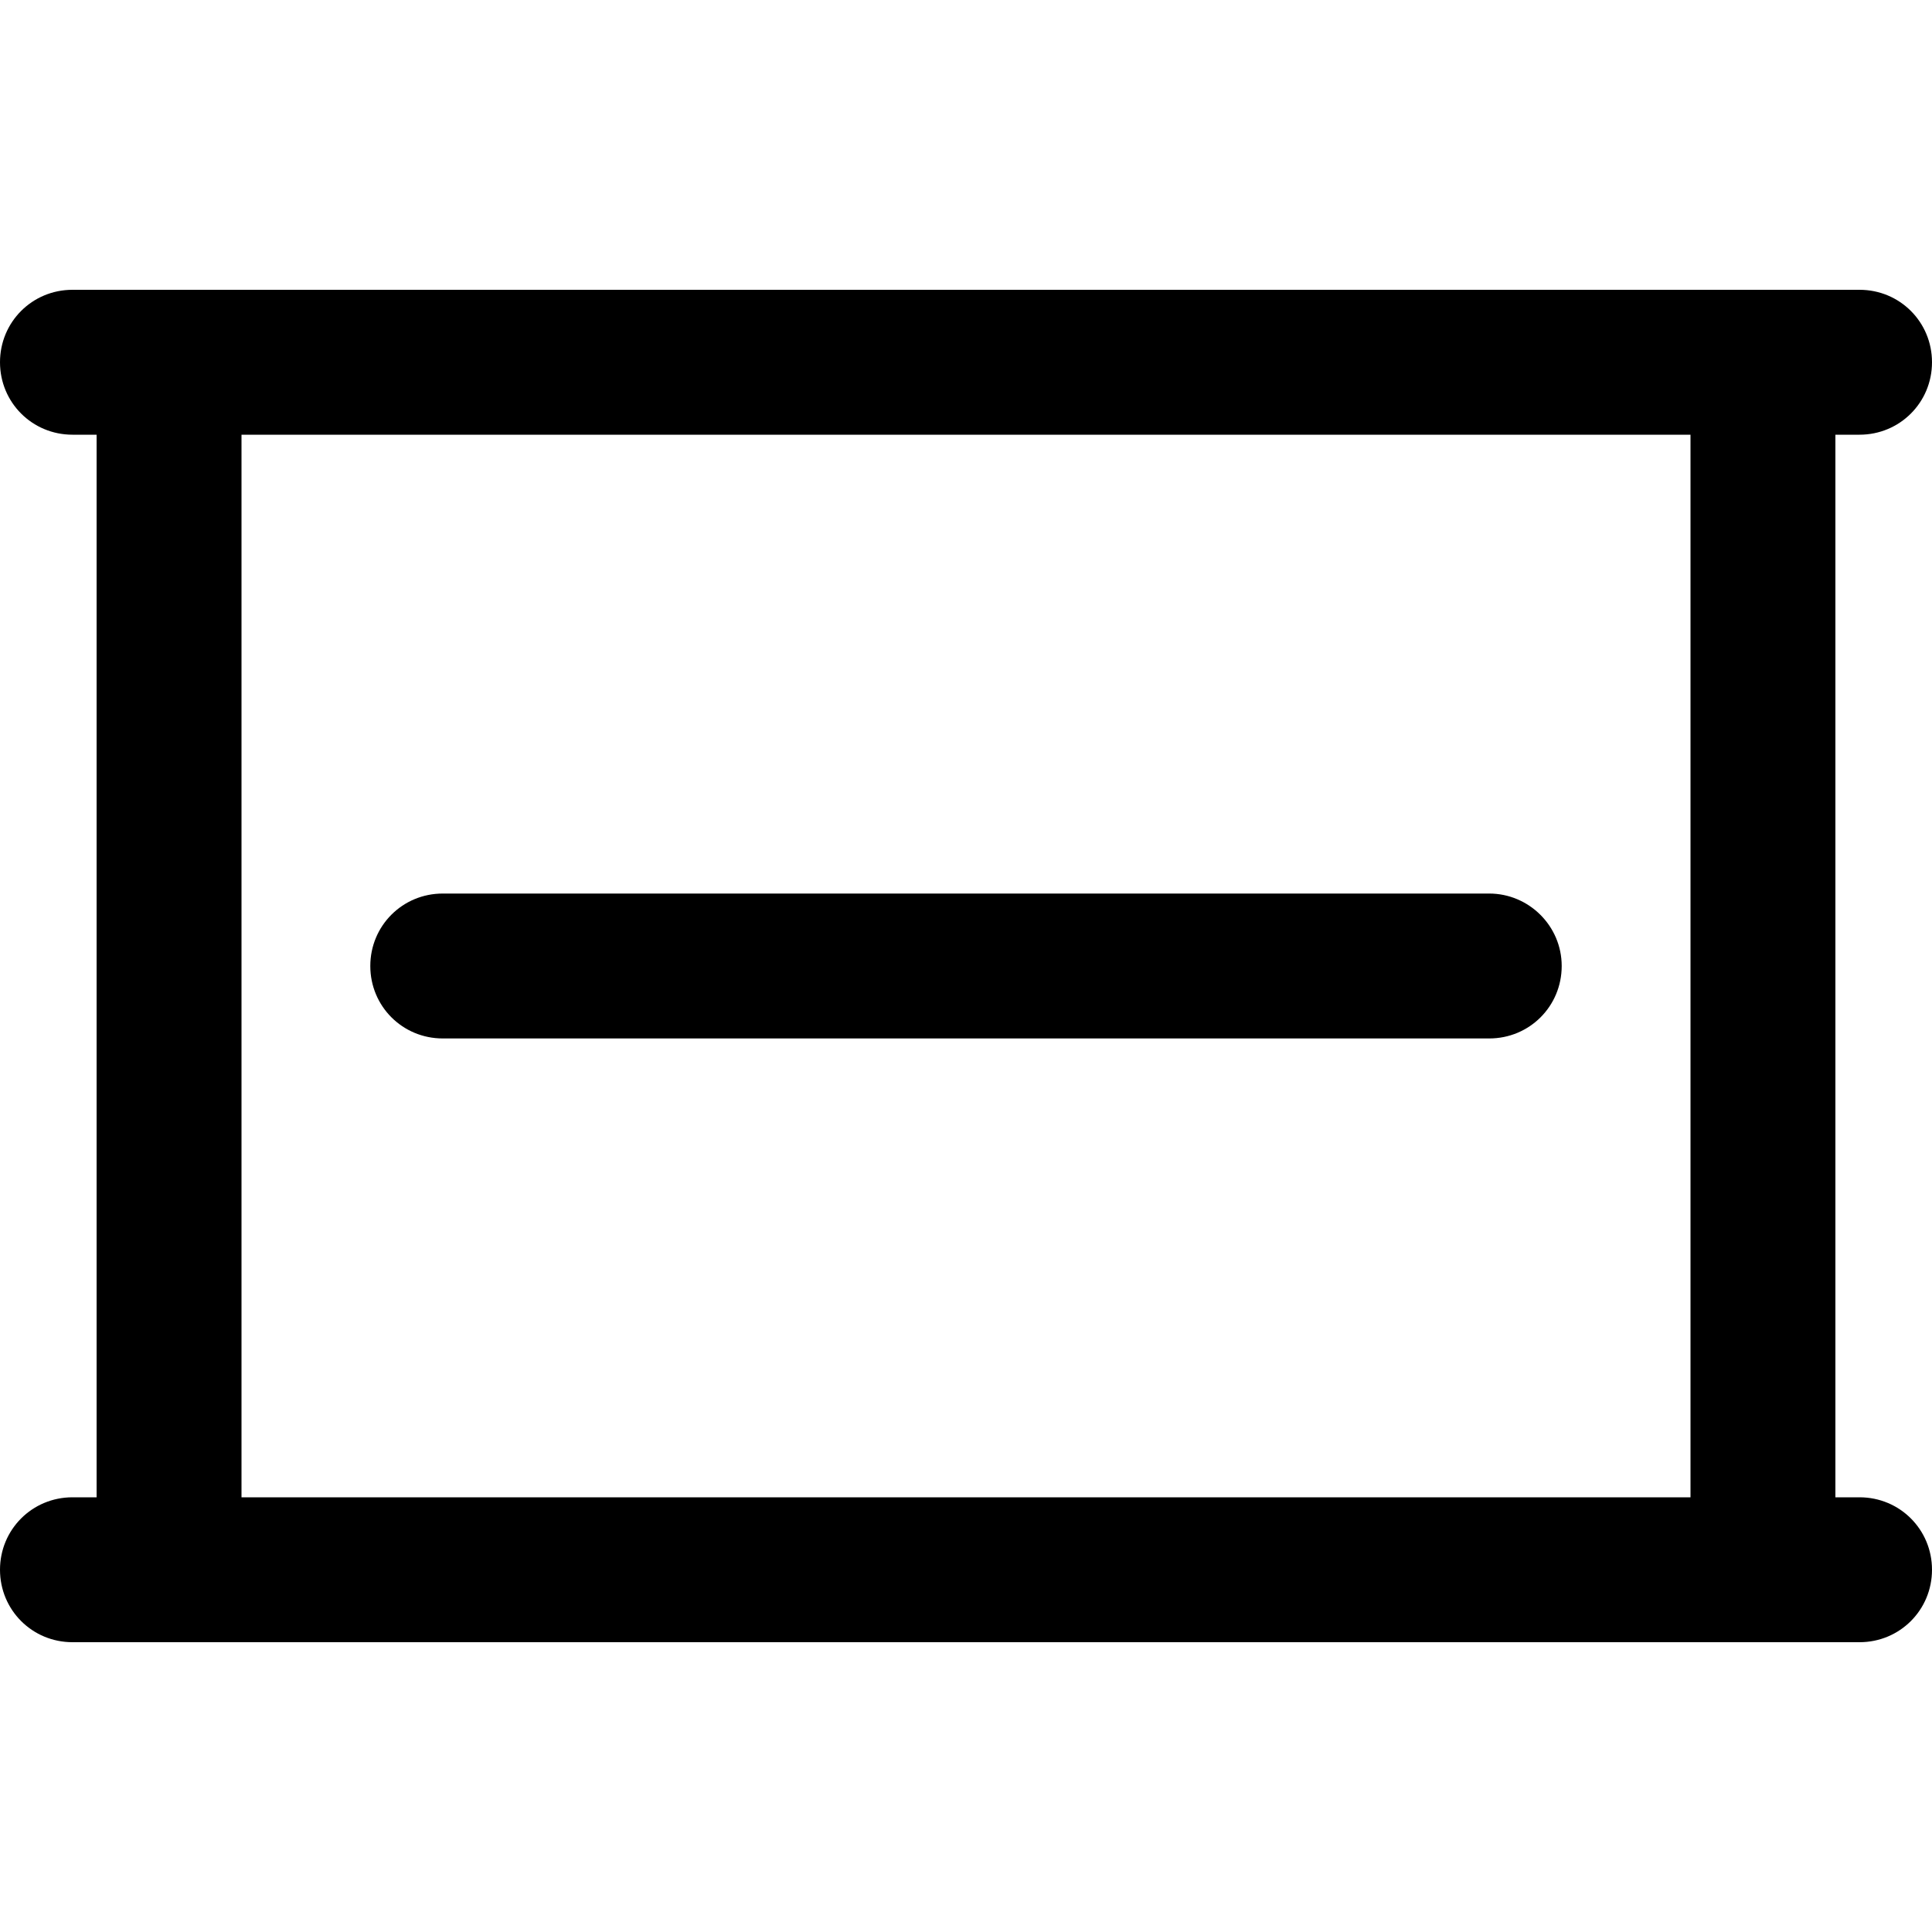
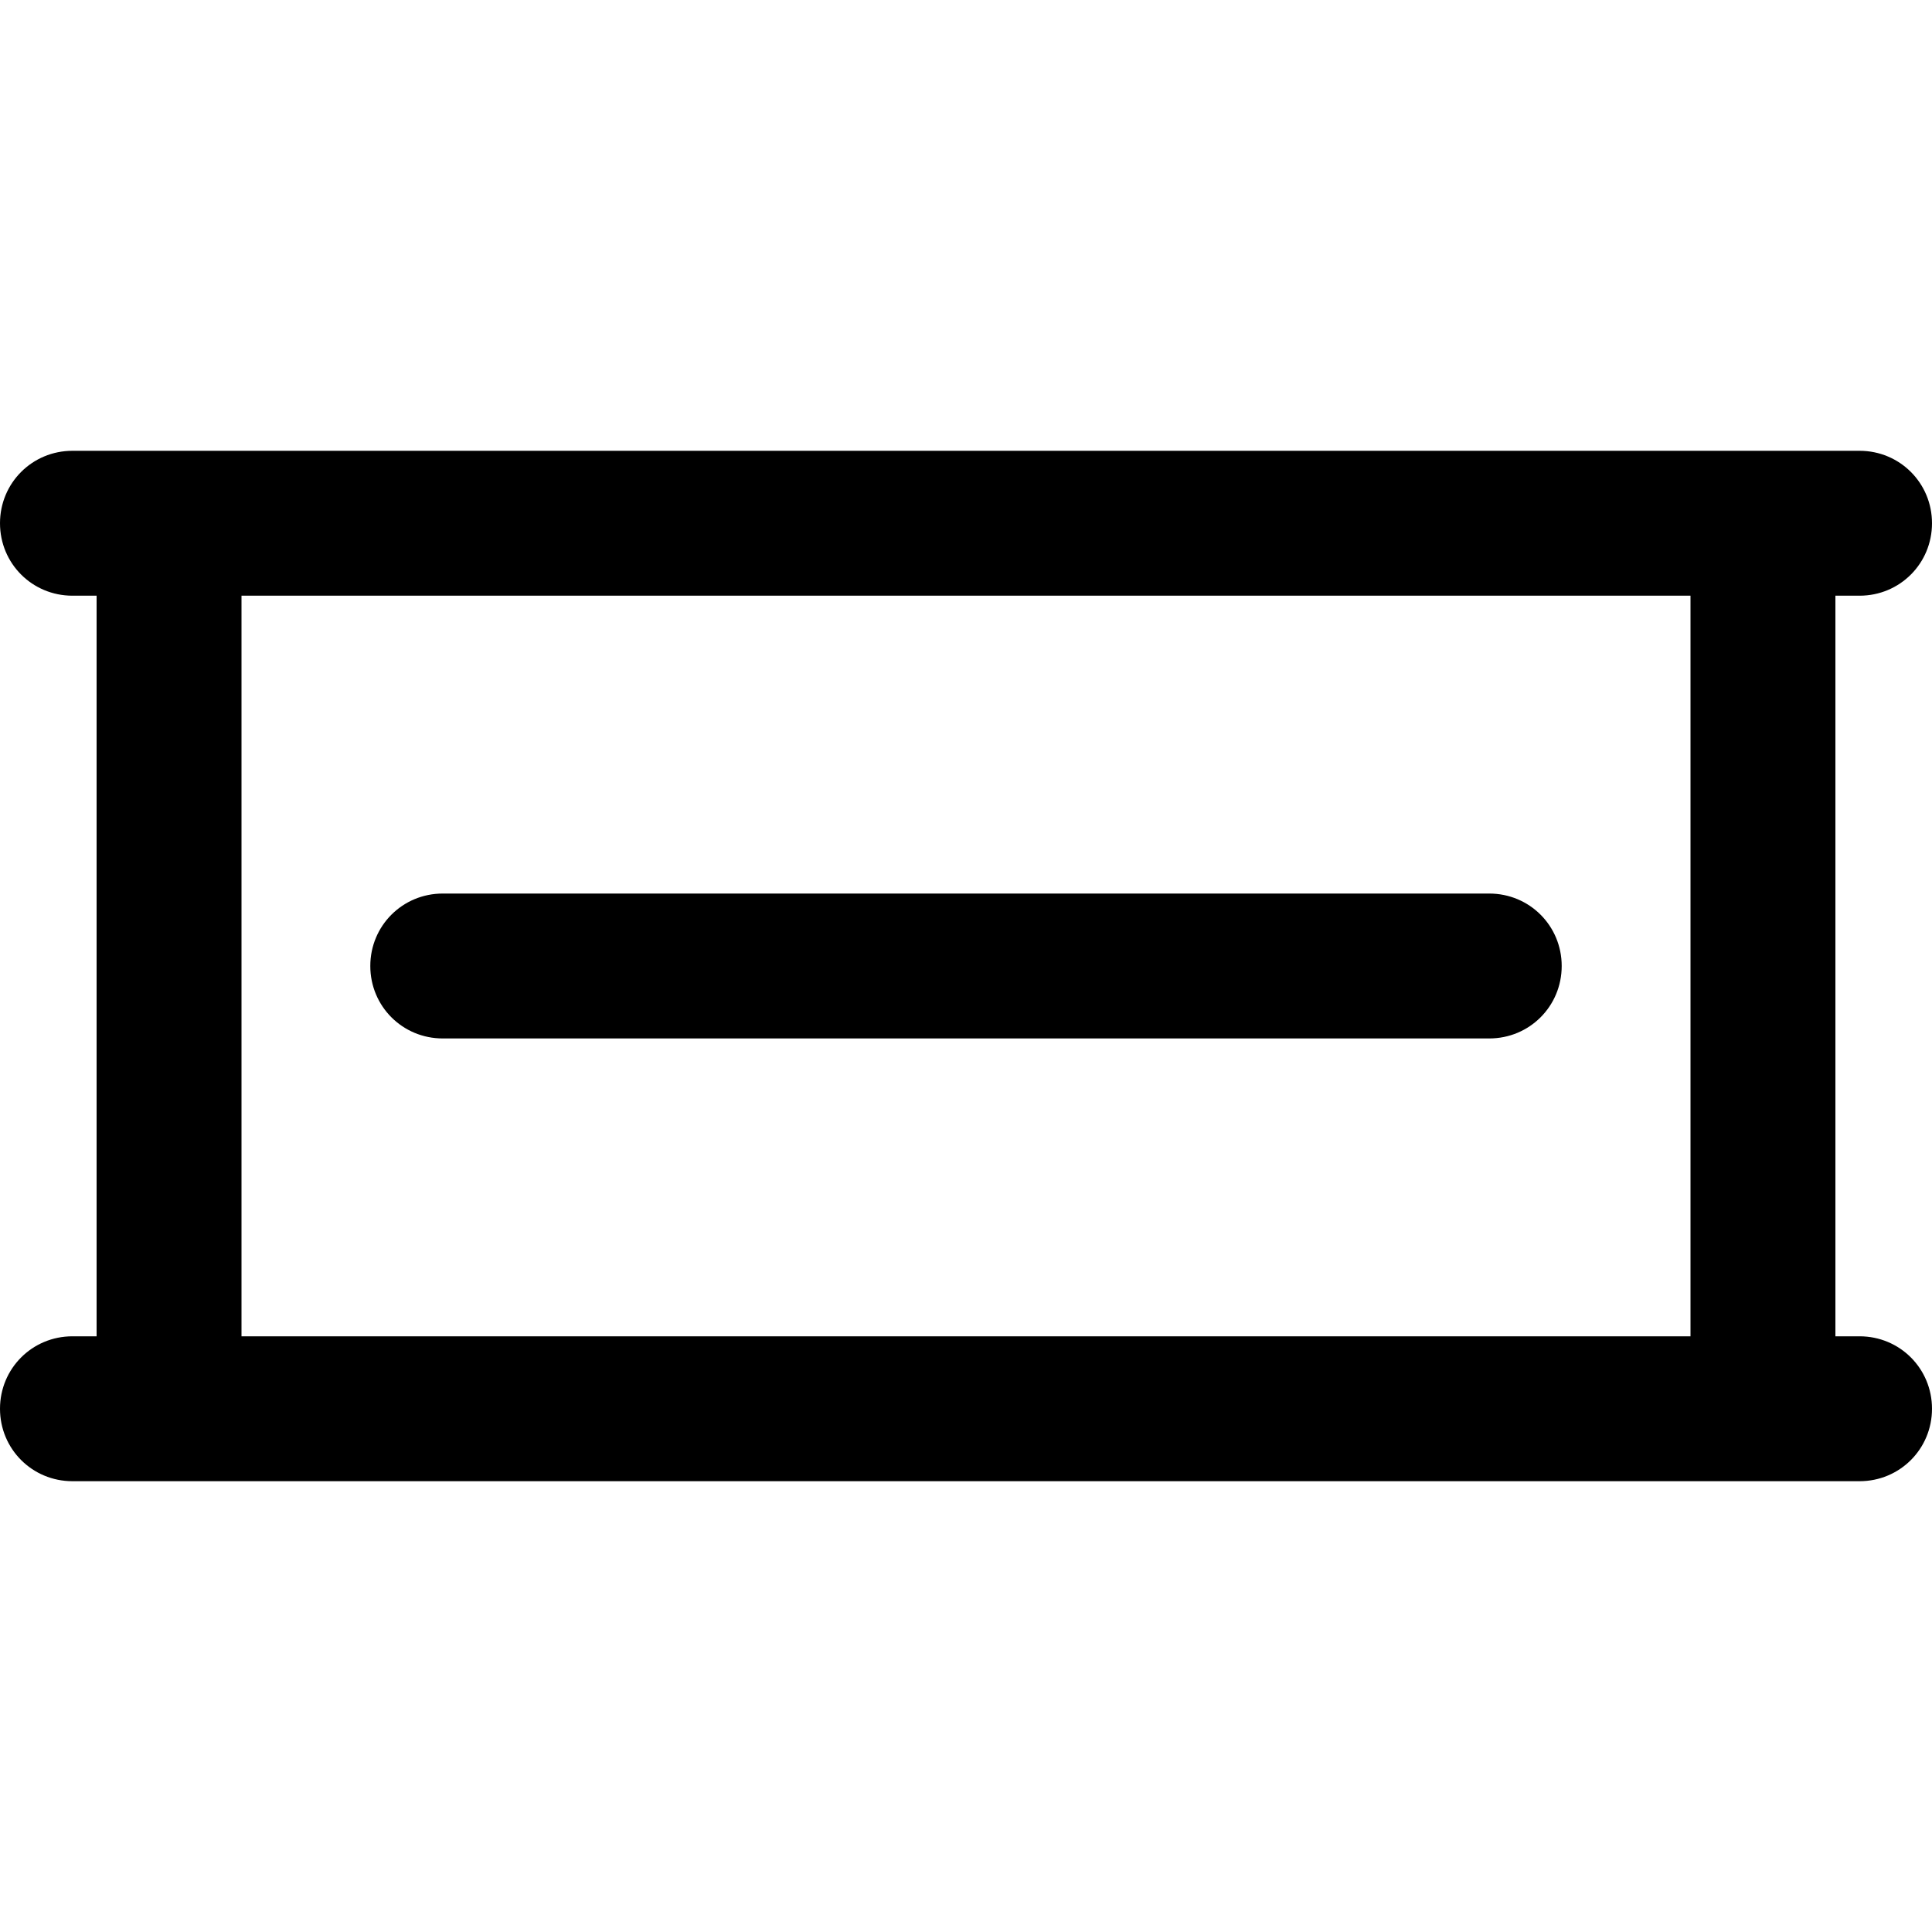
<svg xmlns="http://www.w3.org/2000/svg" height="24" viewBox="0 0 24 24" width="24">
-   <path d="m23.1 18.6h-.3v-13.2h.3c.5 0 .9-.4.9-.9s-.4-.9-.9-.9h-22.2c-.5 0-.9.4-.9.9s.4.9.9.9h.3v13.2h-.3c-.5 0-.9.4-.9.9s.4.9.9.9h22.2c.5 0 .9-.4.9-.9s-.4-.9-.9-.9zm-2.1 0h-18v-13.2h18zm-16.4-6.6c0 .5.4.9.9.9h13c.5 0 .9-.4.9-.9s-.41-.9-.9-.9h-13c-.5 0-.9.4-.9.9z" />
+   <path d="m23.1 16.6h-.3v-9.2h.3c.5 0 .9-.4.9-.9s-.4-.9-.9-.9h-22.2c-.5 0-.9.4-.9.9s.4.9.9.9h.3v9.2h-.3c-.5 0-.9.4-.9.9s.4.9.9.9h22.2c.5 0 .9-.4.9-.9s-.4-.9-.9-.9zm-2.1 0h-18v-9.2h18zm-16.4-4.6c0 .5.4.9.9.9h13c.5 0 .9-.4.9-.9s-.4-.9-.9-.9h-13c-.5 0-.9.4-.9.9z" />
</svg>
